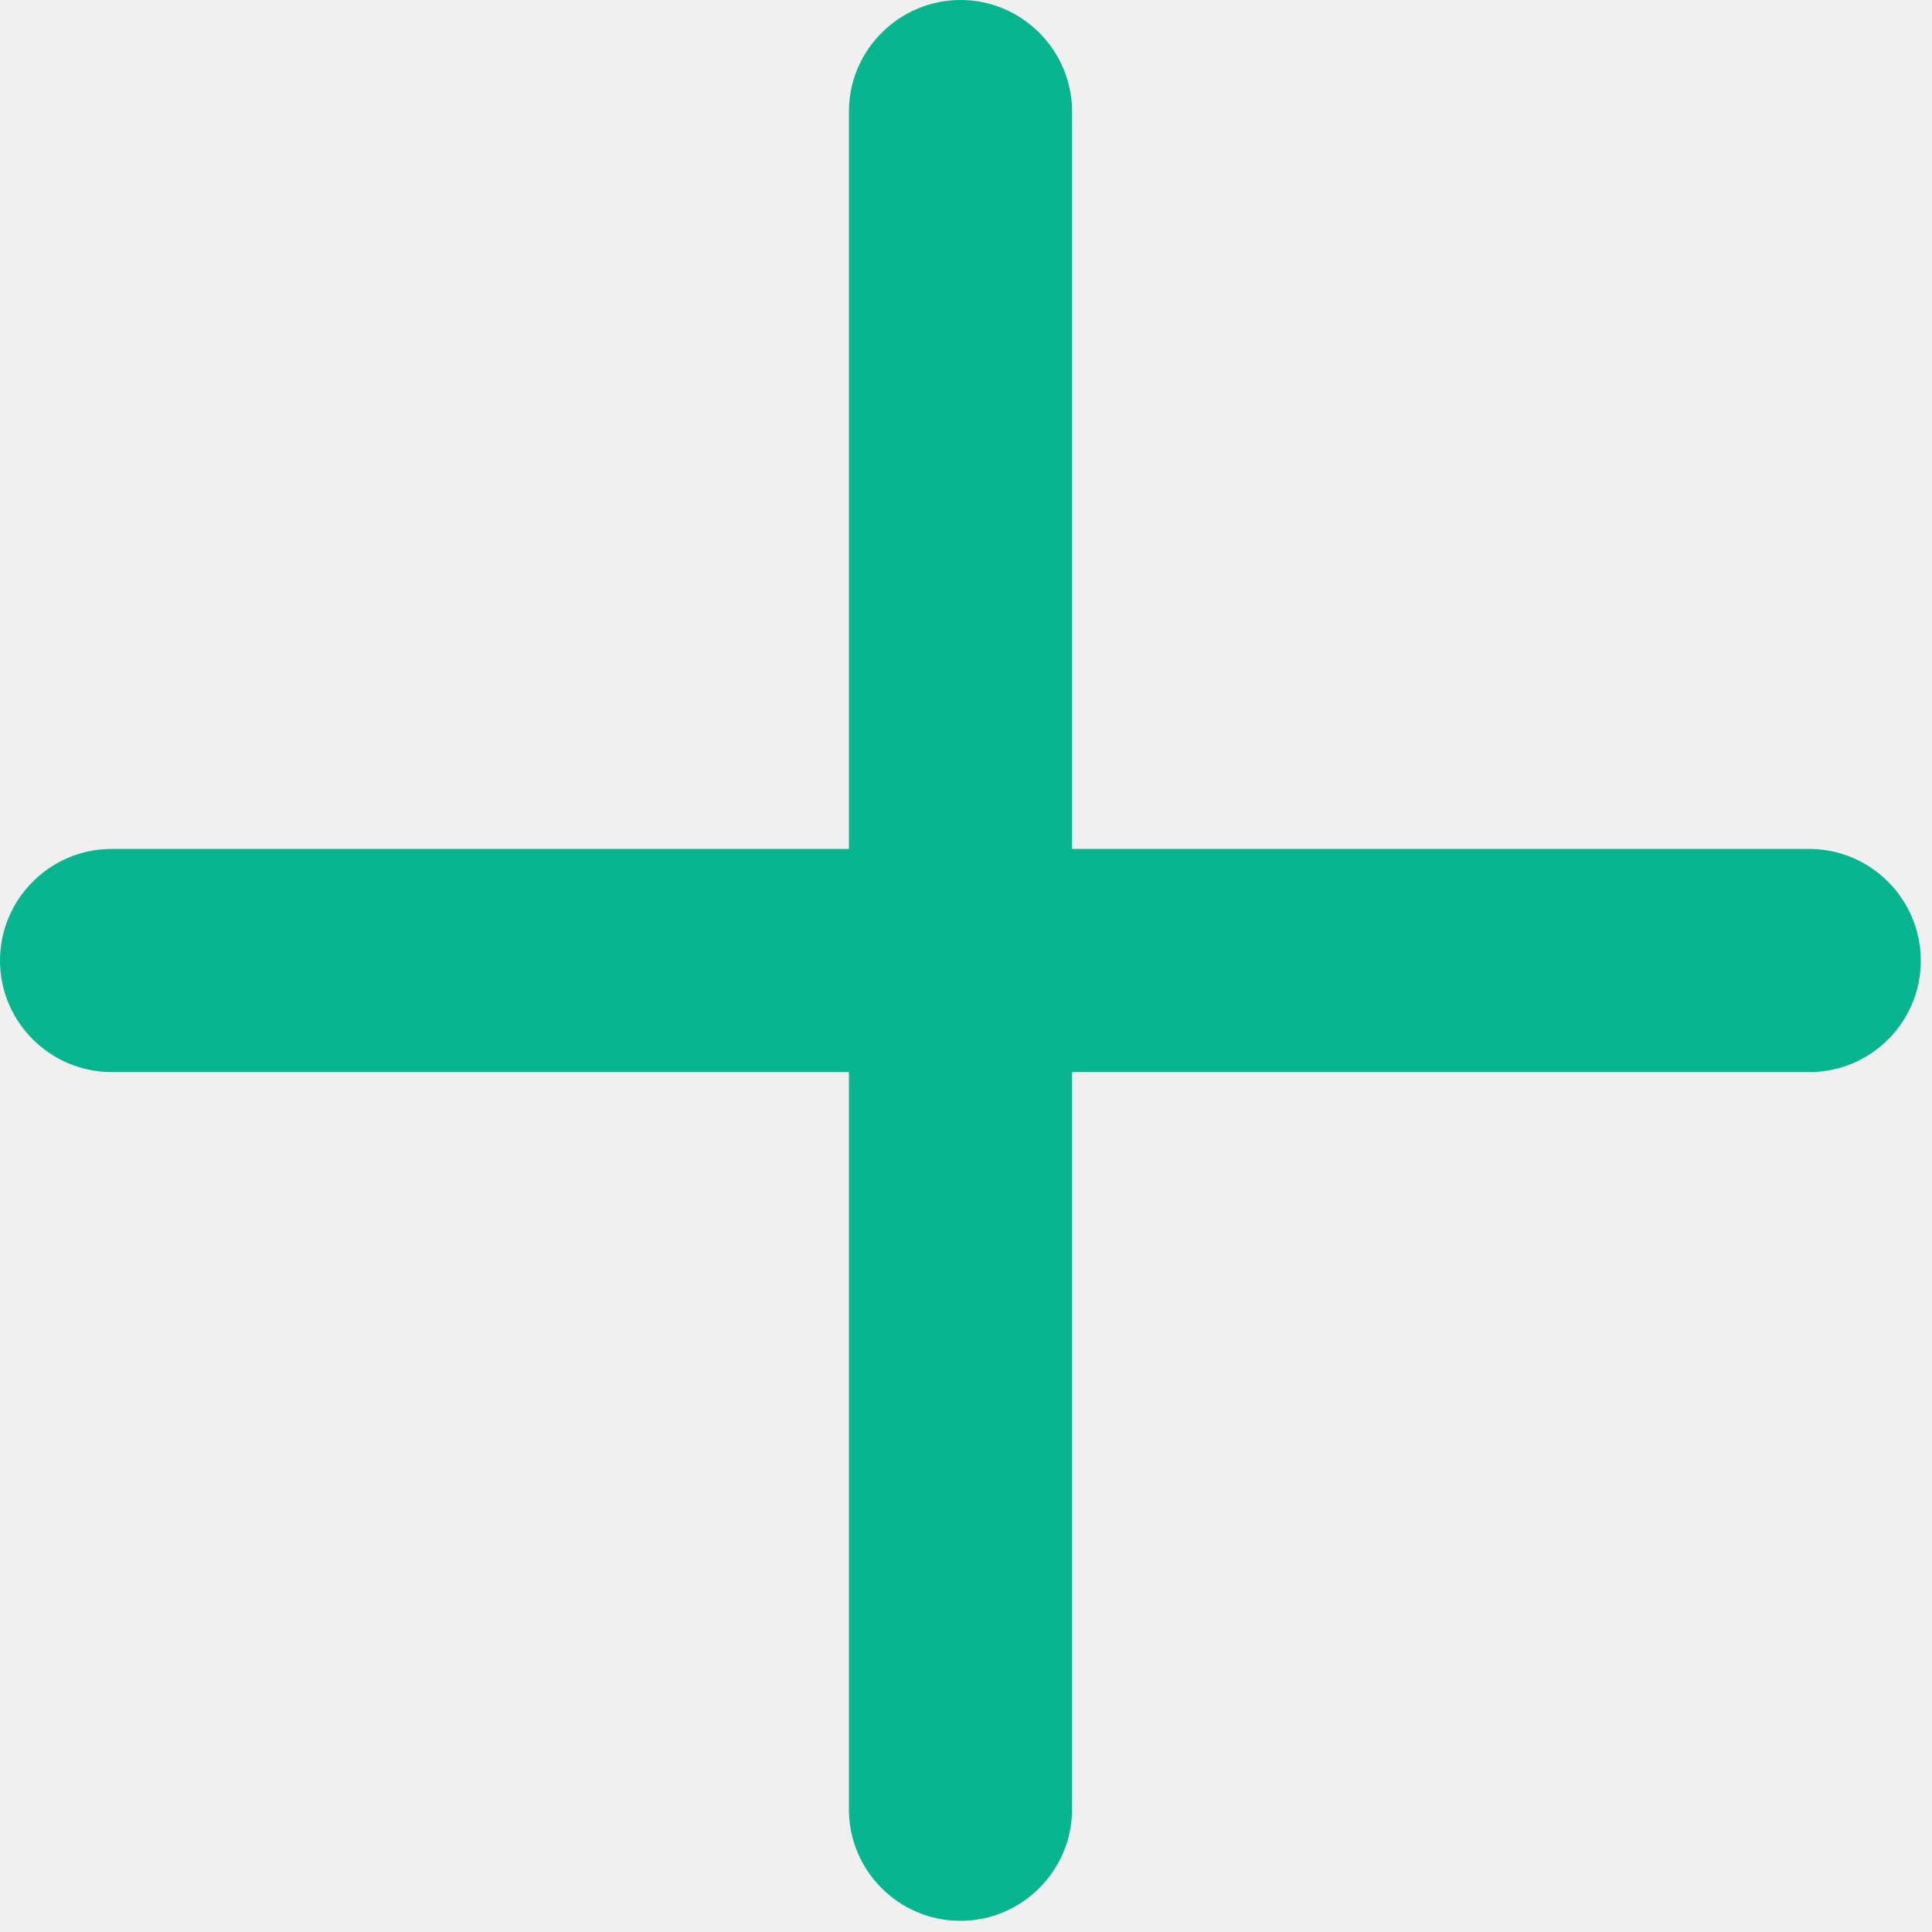
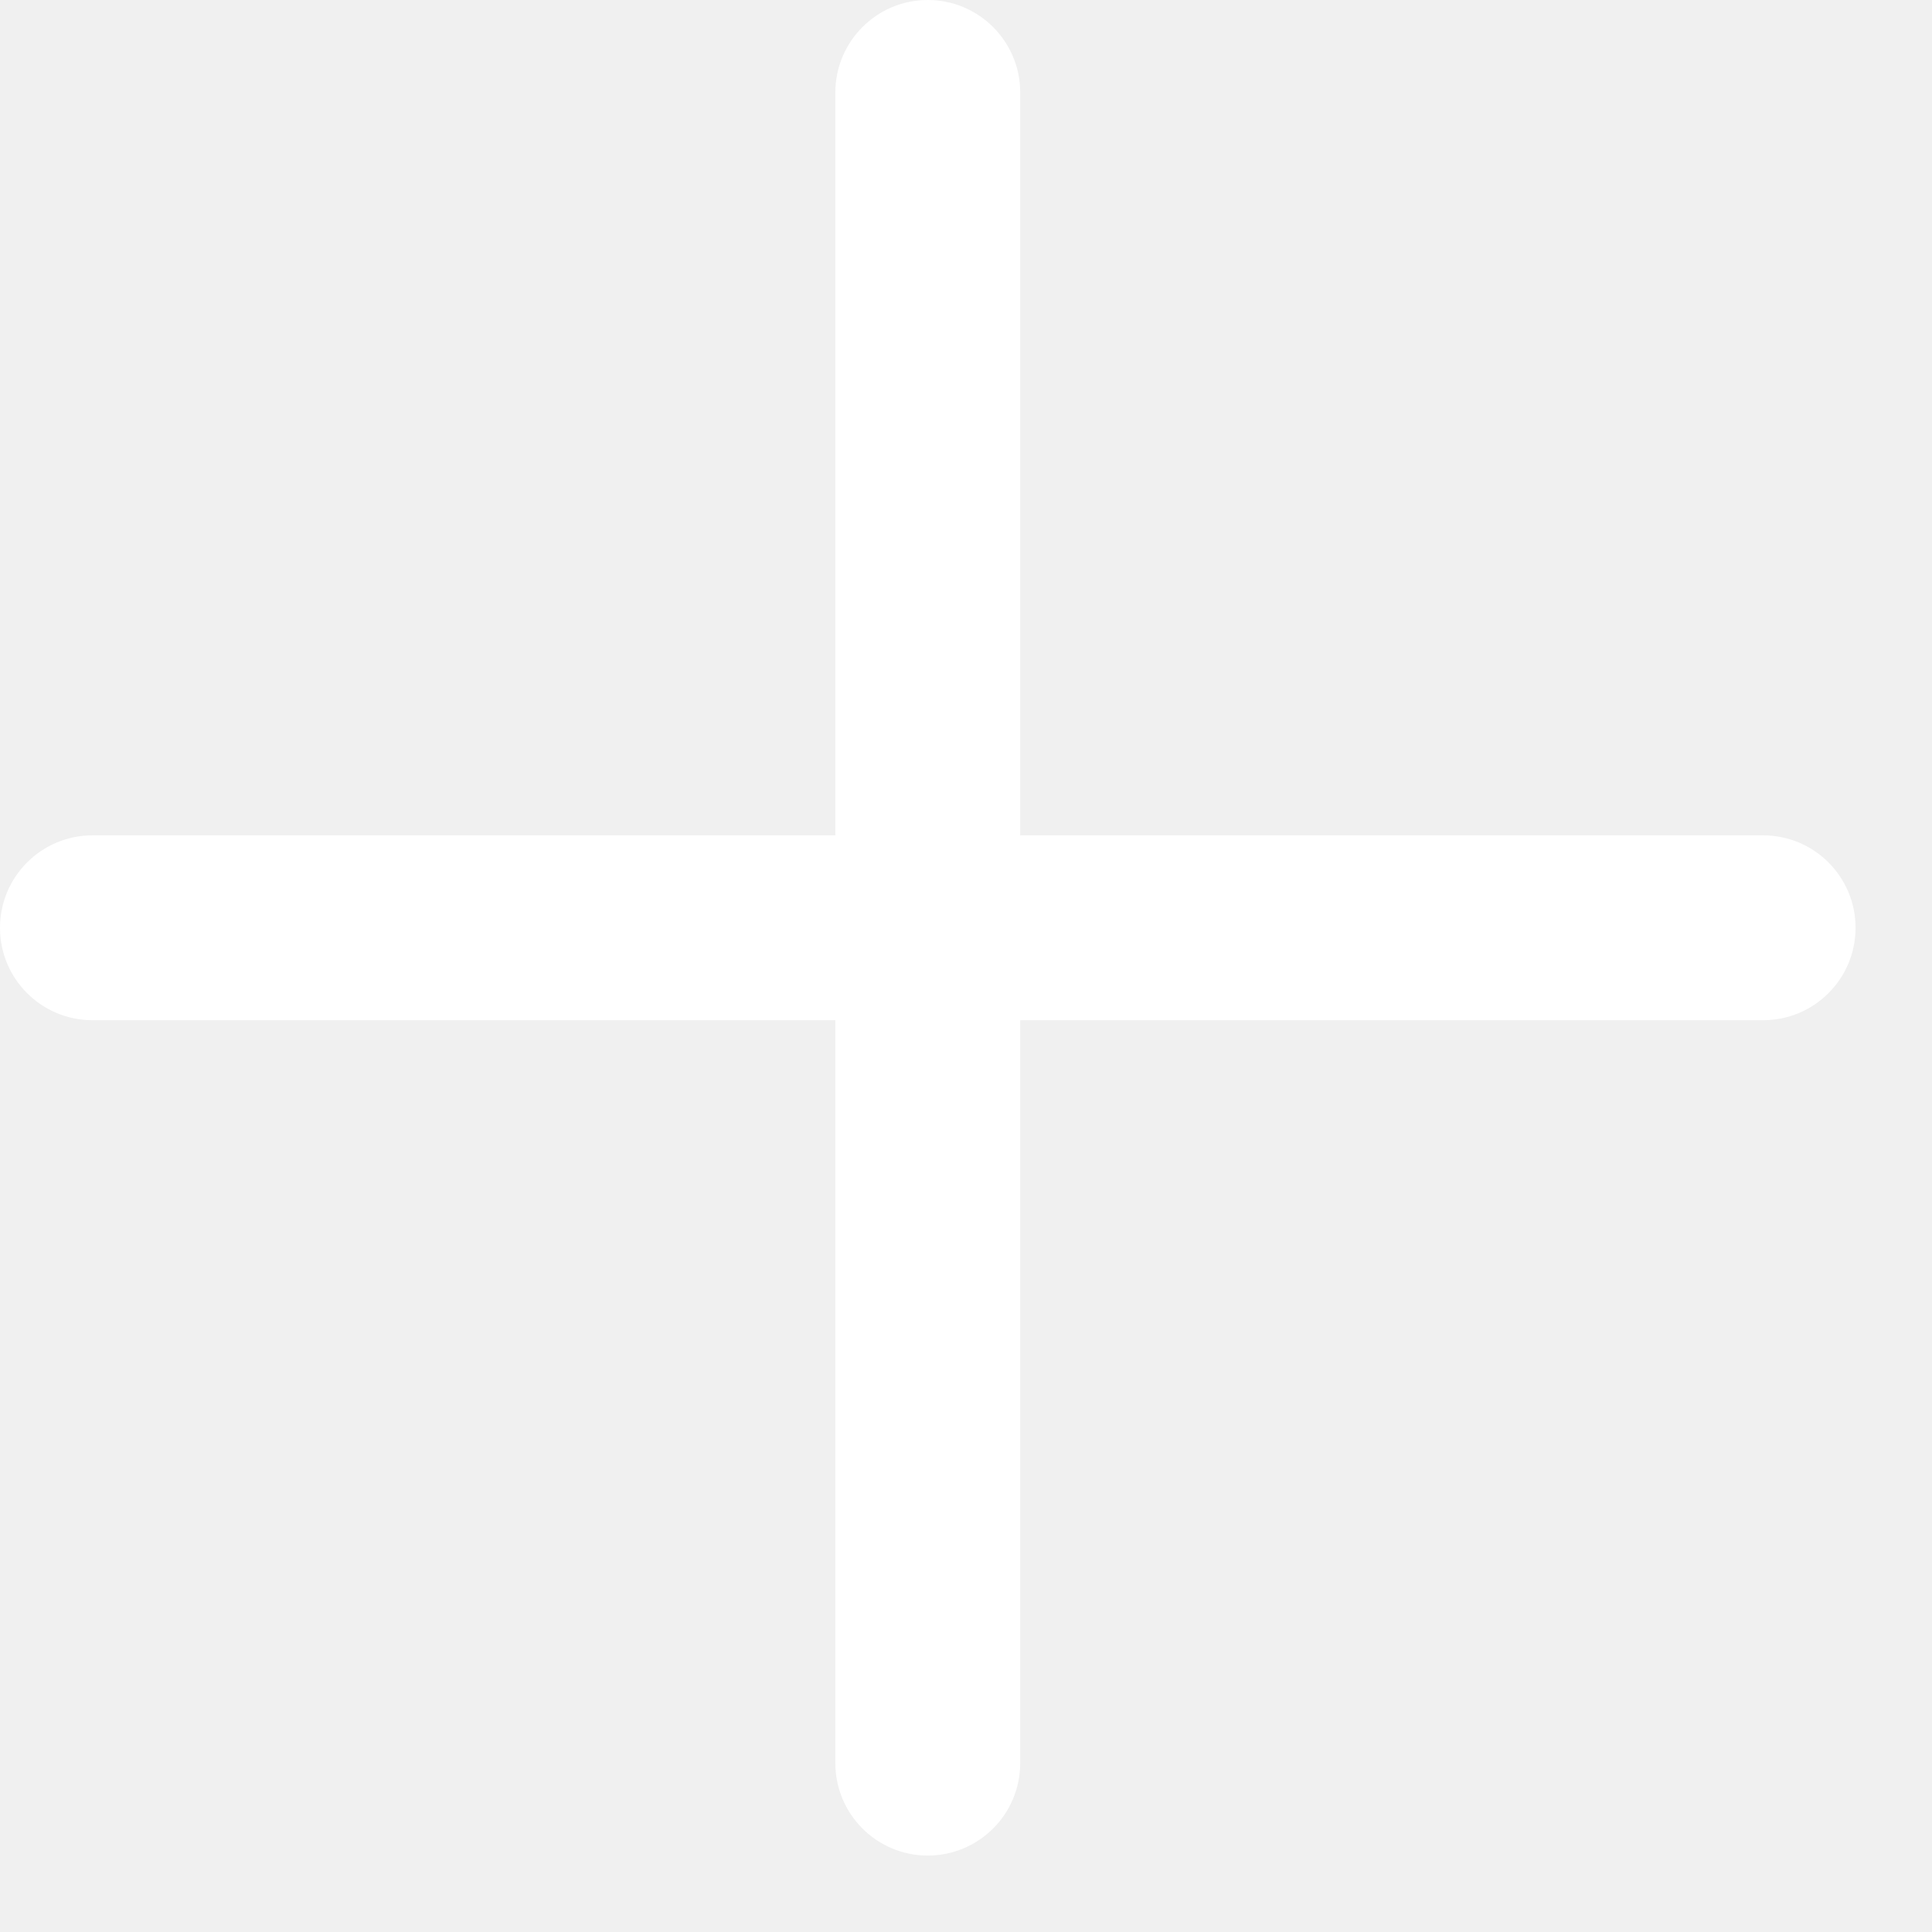
- <svg xmlns="http://www.w3.org/2000/svg" width="10px" height="10px" viewBox="0 0 10 10" version="1.1">
-   <g id="医生端" stroke="none" stroke-width="1" fill="none" fill-rule="evenodd">
-     <g id="画板" transform="translate(-285, -305)" fill="#06B48D" fill-rule="nonzero">
-       <g id="编组-8" transform="translate(285, 305)">
-         <path d="M9.366,5.549 L0.578,5.549 C0.259,5.549 1.95399252e-13,5.289 1.95399252e-13,4.972 C1.95399252e-13,4.653 0.26,4.394 0.578,4.394 L9.364,4.394 C9.683,4.394 9.942,4.654 9.942,4.972 C9.943,5.29 9.683,5.549 9.366,5.549 L9.366,5.549 Z" id="路径" />
-         <path d="M4.394,9.366 L4.394,0.578 C4.394,0.259 4.654,1.95399252e-13 4.972,1.95399252e-13 C5.29,1.95399252e-13 5.549,0.26 5.549,0.578 L5.549,9.364 C5.549,9.683 5.289,9.942 4.972,9.942 C4.653,9.943 4.394,9.683 4.394,9.366 L4.394,9.366 Z" id="路径" />
+ <svg xmlns="http://www.w3.org/2000/svg" width="16px" height="16px" viewBox="0 0 16 16" version="1.1">
+   <g id="医生端/药师端" stroke="none" stroke-width="1" fill="none" fill-rule="evenodd">
+     <g id="画板" transform="translate(-111, -12)" fill="#FFFFFF" fill-rule="nonzero">
+       <g id="add" transform="translate(111, 12)">
+         <path d="M14.601,6.918 L8.449,6.918 L8.449,0.766 C8.449,0.343 8.106,-1.70530257e-13 7.683,-1.70530257e-13 C7.261,-1.70530257e-13 6.918,0.343 6.918,0.766 L6.918,6.918 L0.766,6.918 C0.343,6.918 2.09423122e-14,7.261 2.09423122e-14,7.684 C2.09423122e-14,8.106 0.343,8.449 0.766,8.449 L6.918,8.449 L6.918,14.601 C6.918,15.024 7.261,15.367 7.683,15.367 C8.106,15.367 8.449,15.024 8.449,14.601 L8.449,8.449 L14.601,8.449 C15.024,8.449 15.367,8.106 15.367,7.684 C15.367,7.261 15.024,6.918 14.601,6.918 Z" id="路径" />
      </g>
    </g>
  </g>
</svg>
